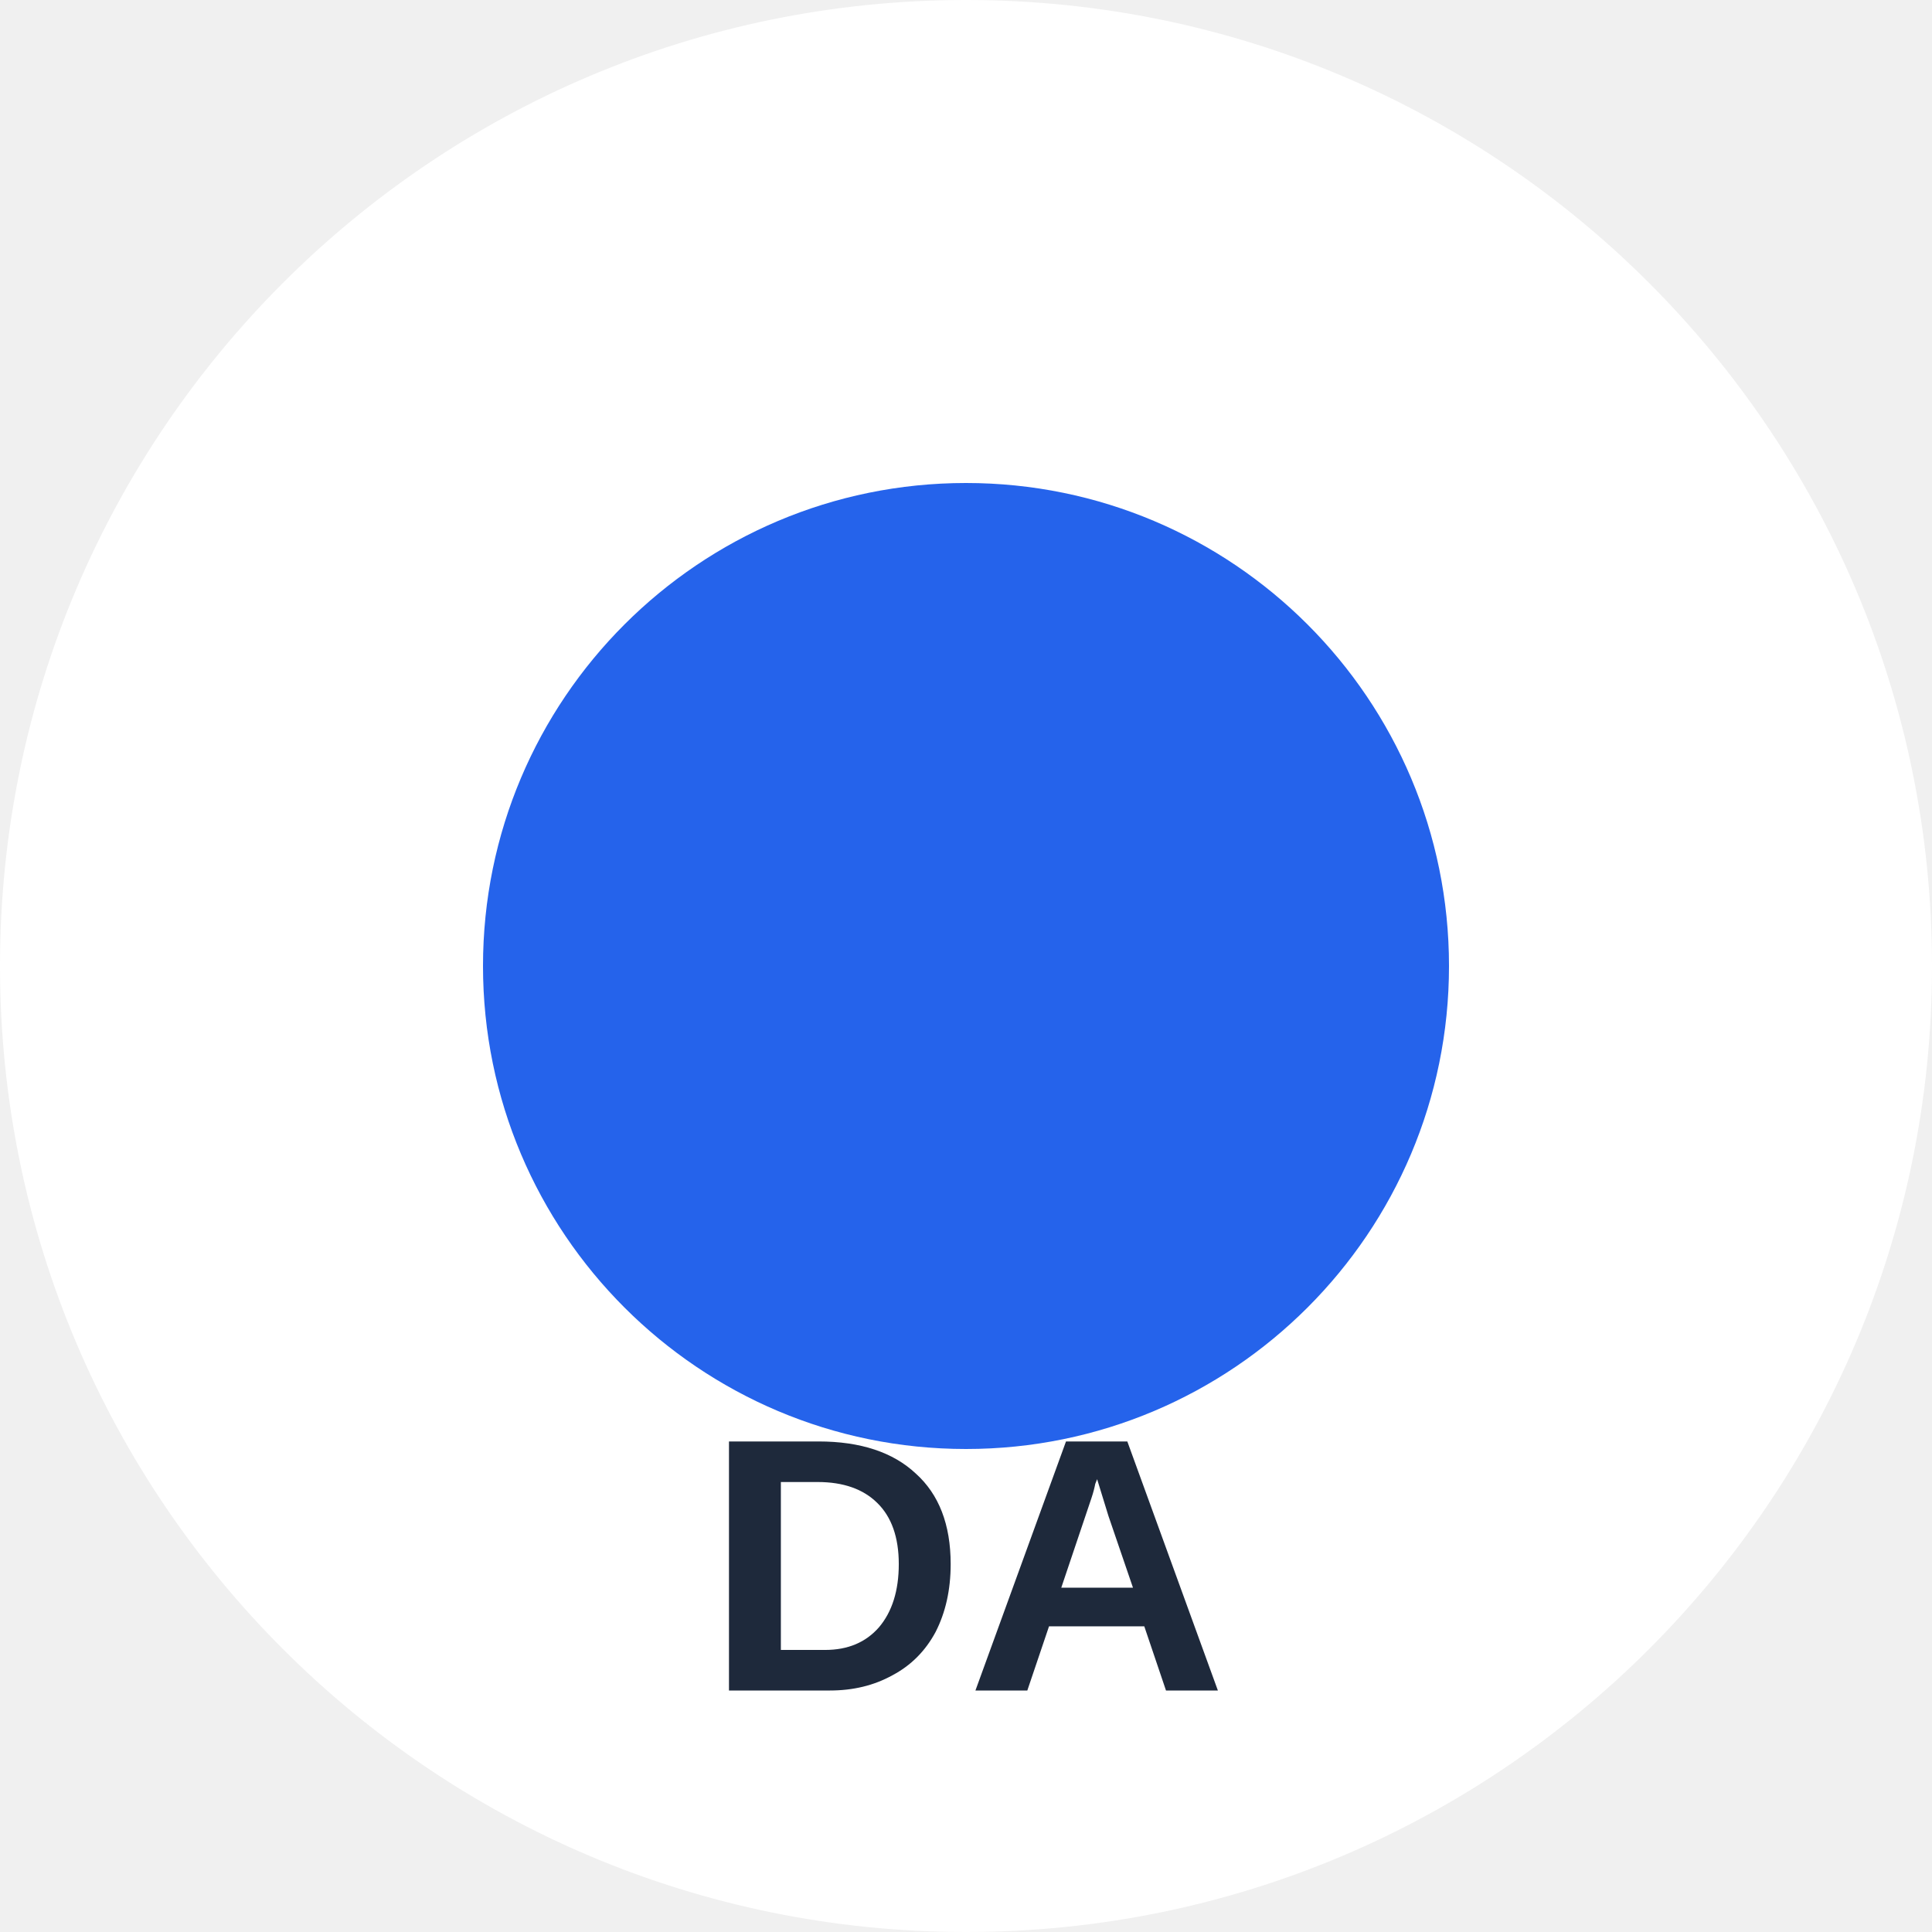
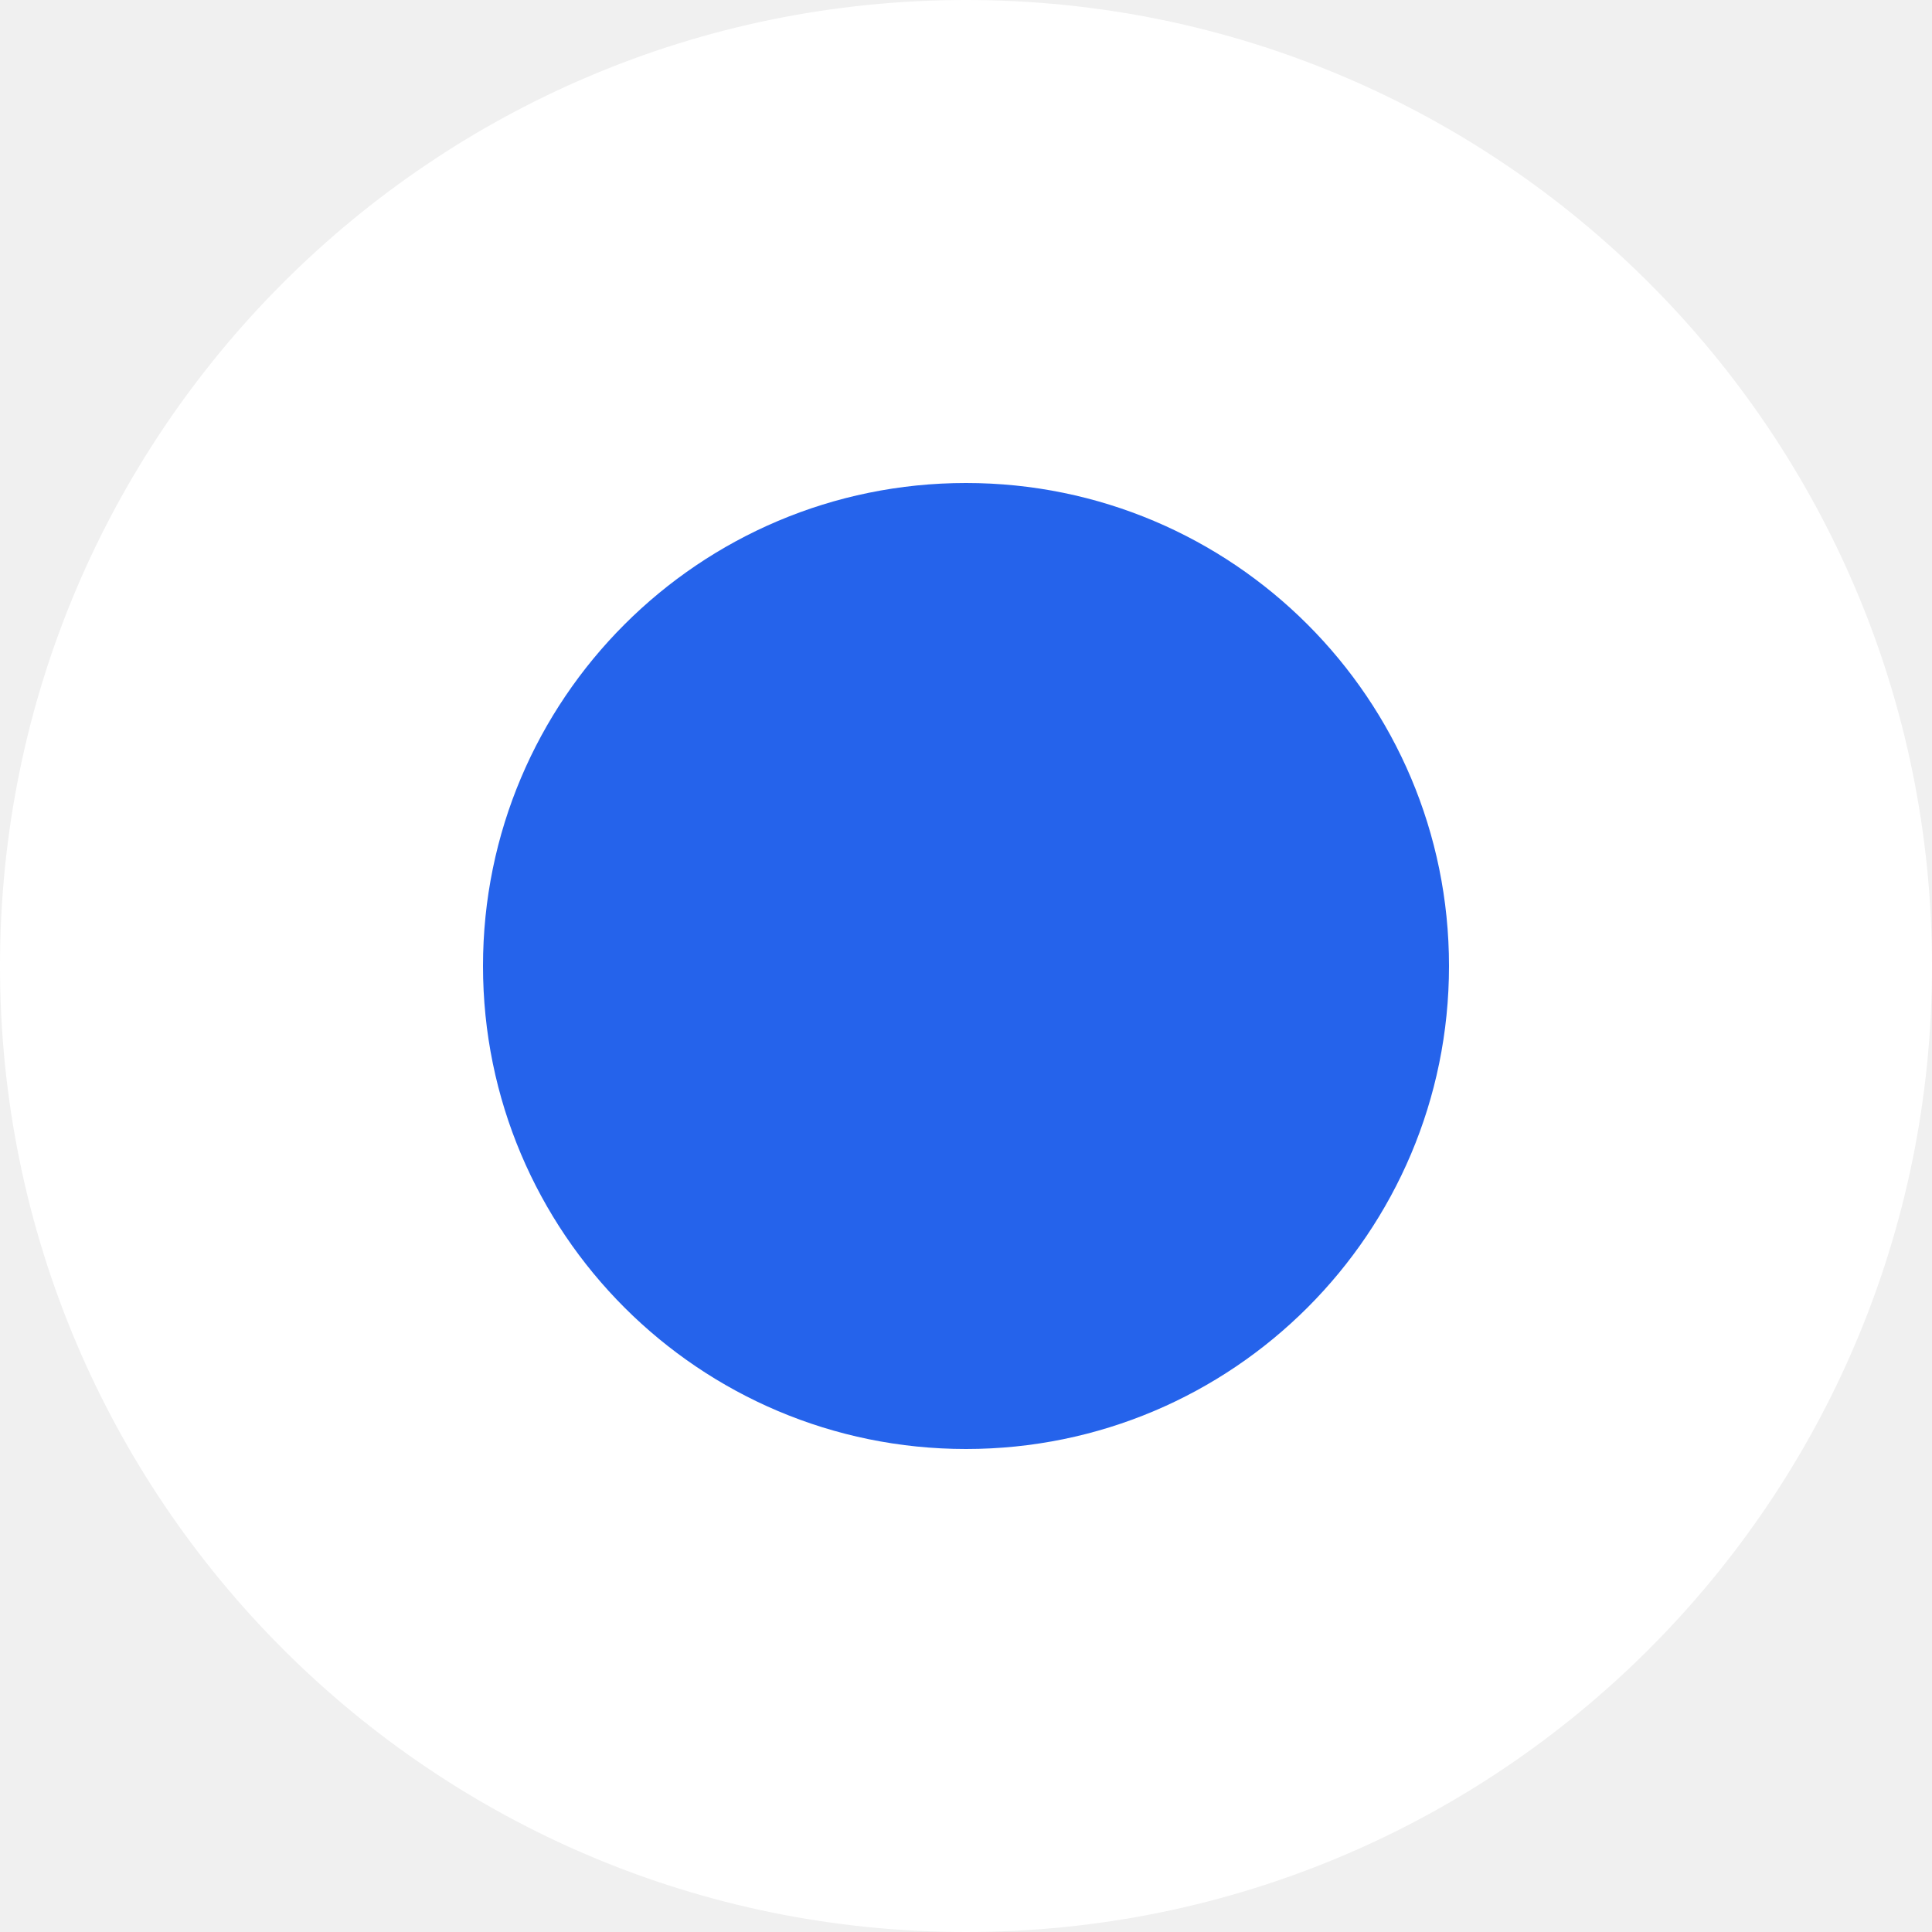
<svg xmlns="http://www.w3.org/2000/svg" viewBox="0 0 32 32">
  <circle cx="16" cy="16" r="16" fill="#ffffff" class="light-bg" />
  <circle cx="16" cy="16" r="8" fill="#2563EB" />
-   <text x="16" y="28" font-family="Segoe UI, system-ui, Arial, sans-serif" font-size="6" font-weight="600" text-anchor="middle" fill="#1e293b" class="light-text">DA</text>
  <style>
    @media (prefers-color-scheme: dark) {
      .light-bg { fill: #1e293b; }
-       .light-text { fill: #ffffff; }
-       circle:nth-child(2) { fill: #60a5fa; }
+       circle:nth-child(2) { fill: #ffffff; }
    }
  </style>
</svg>
